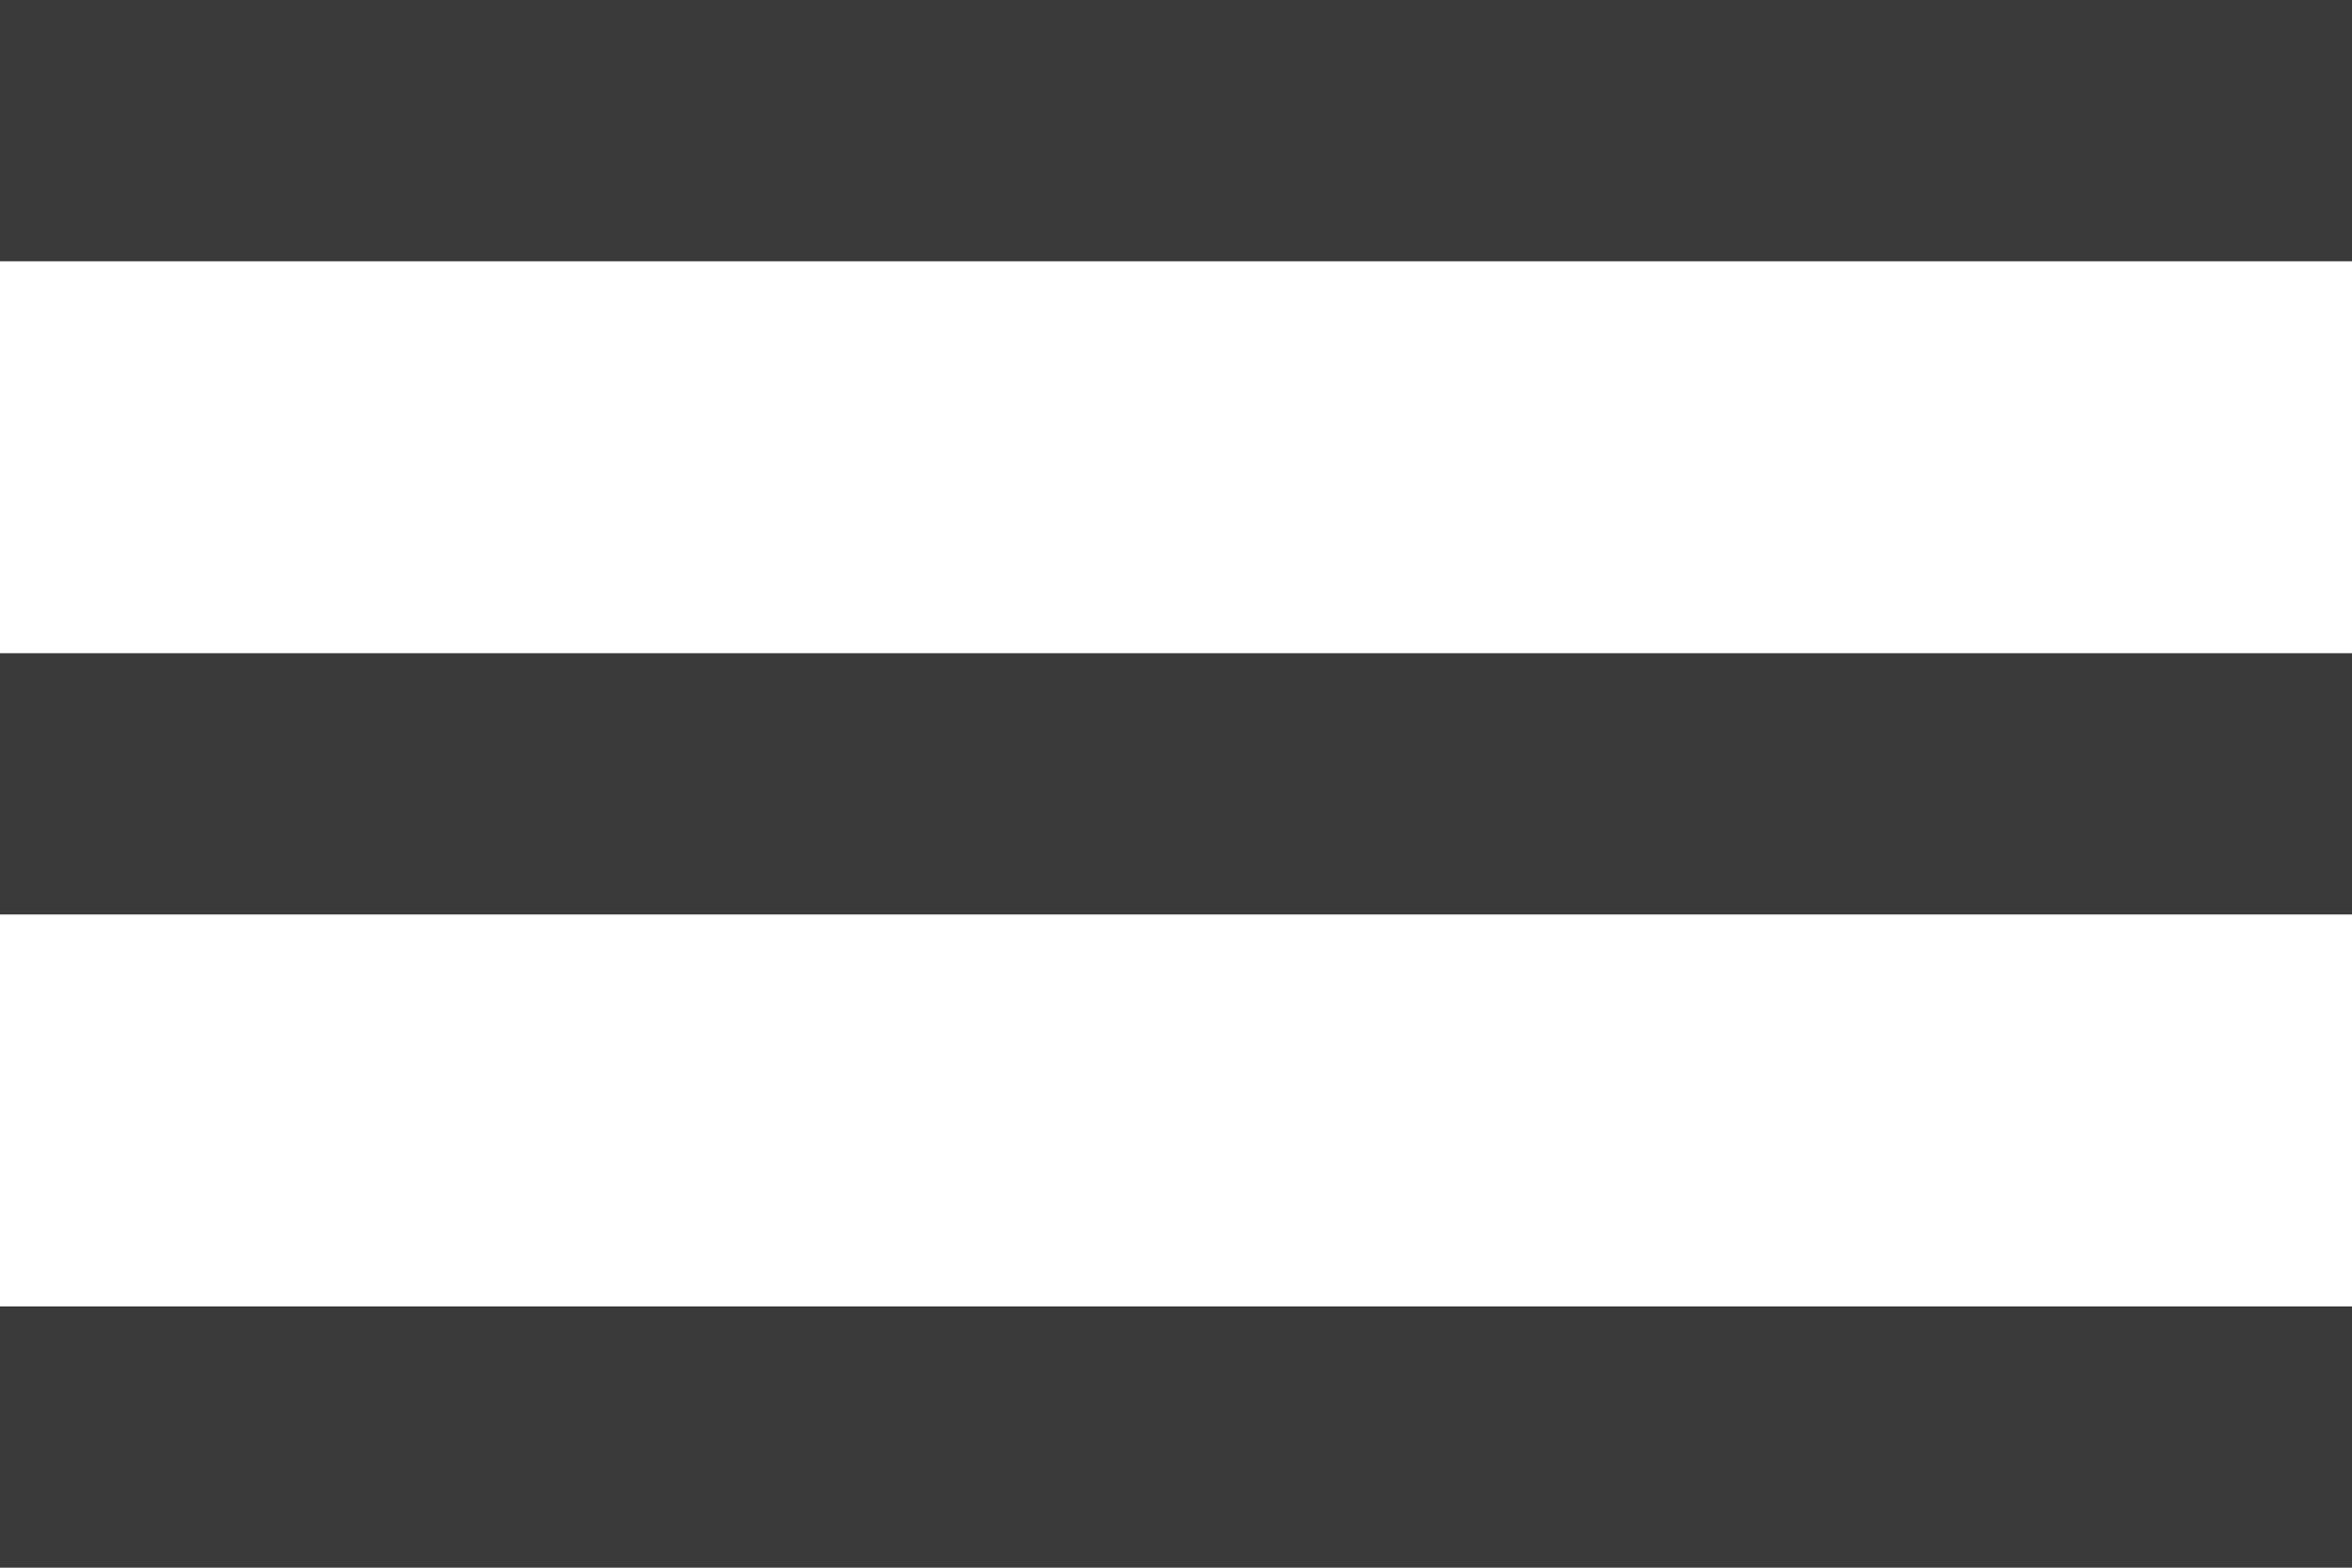
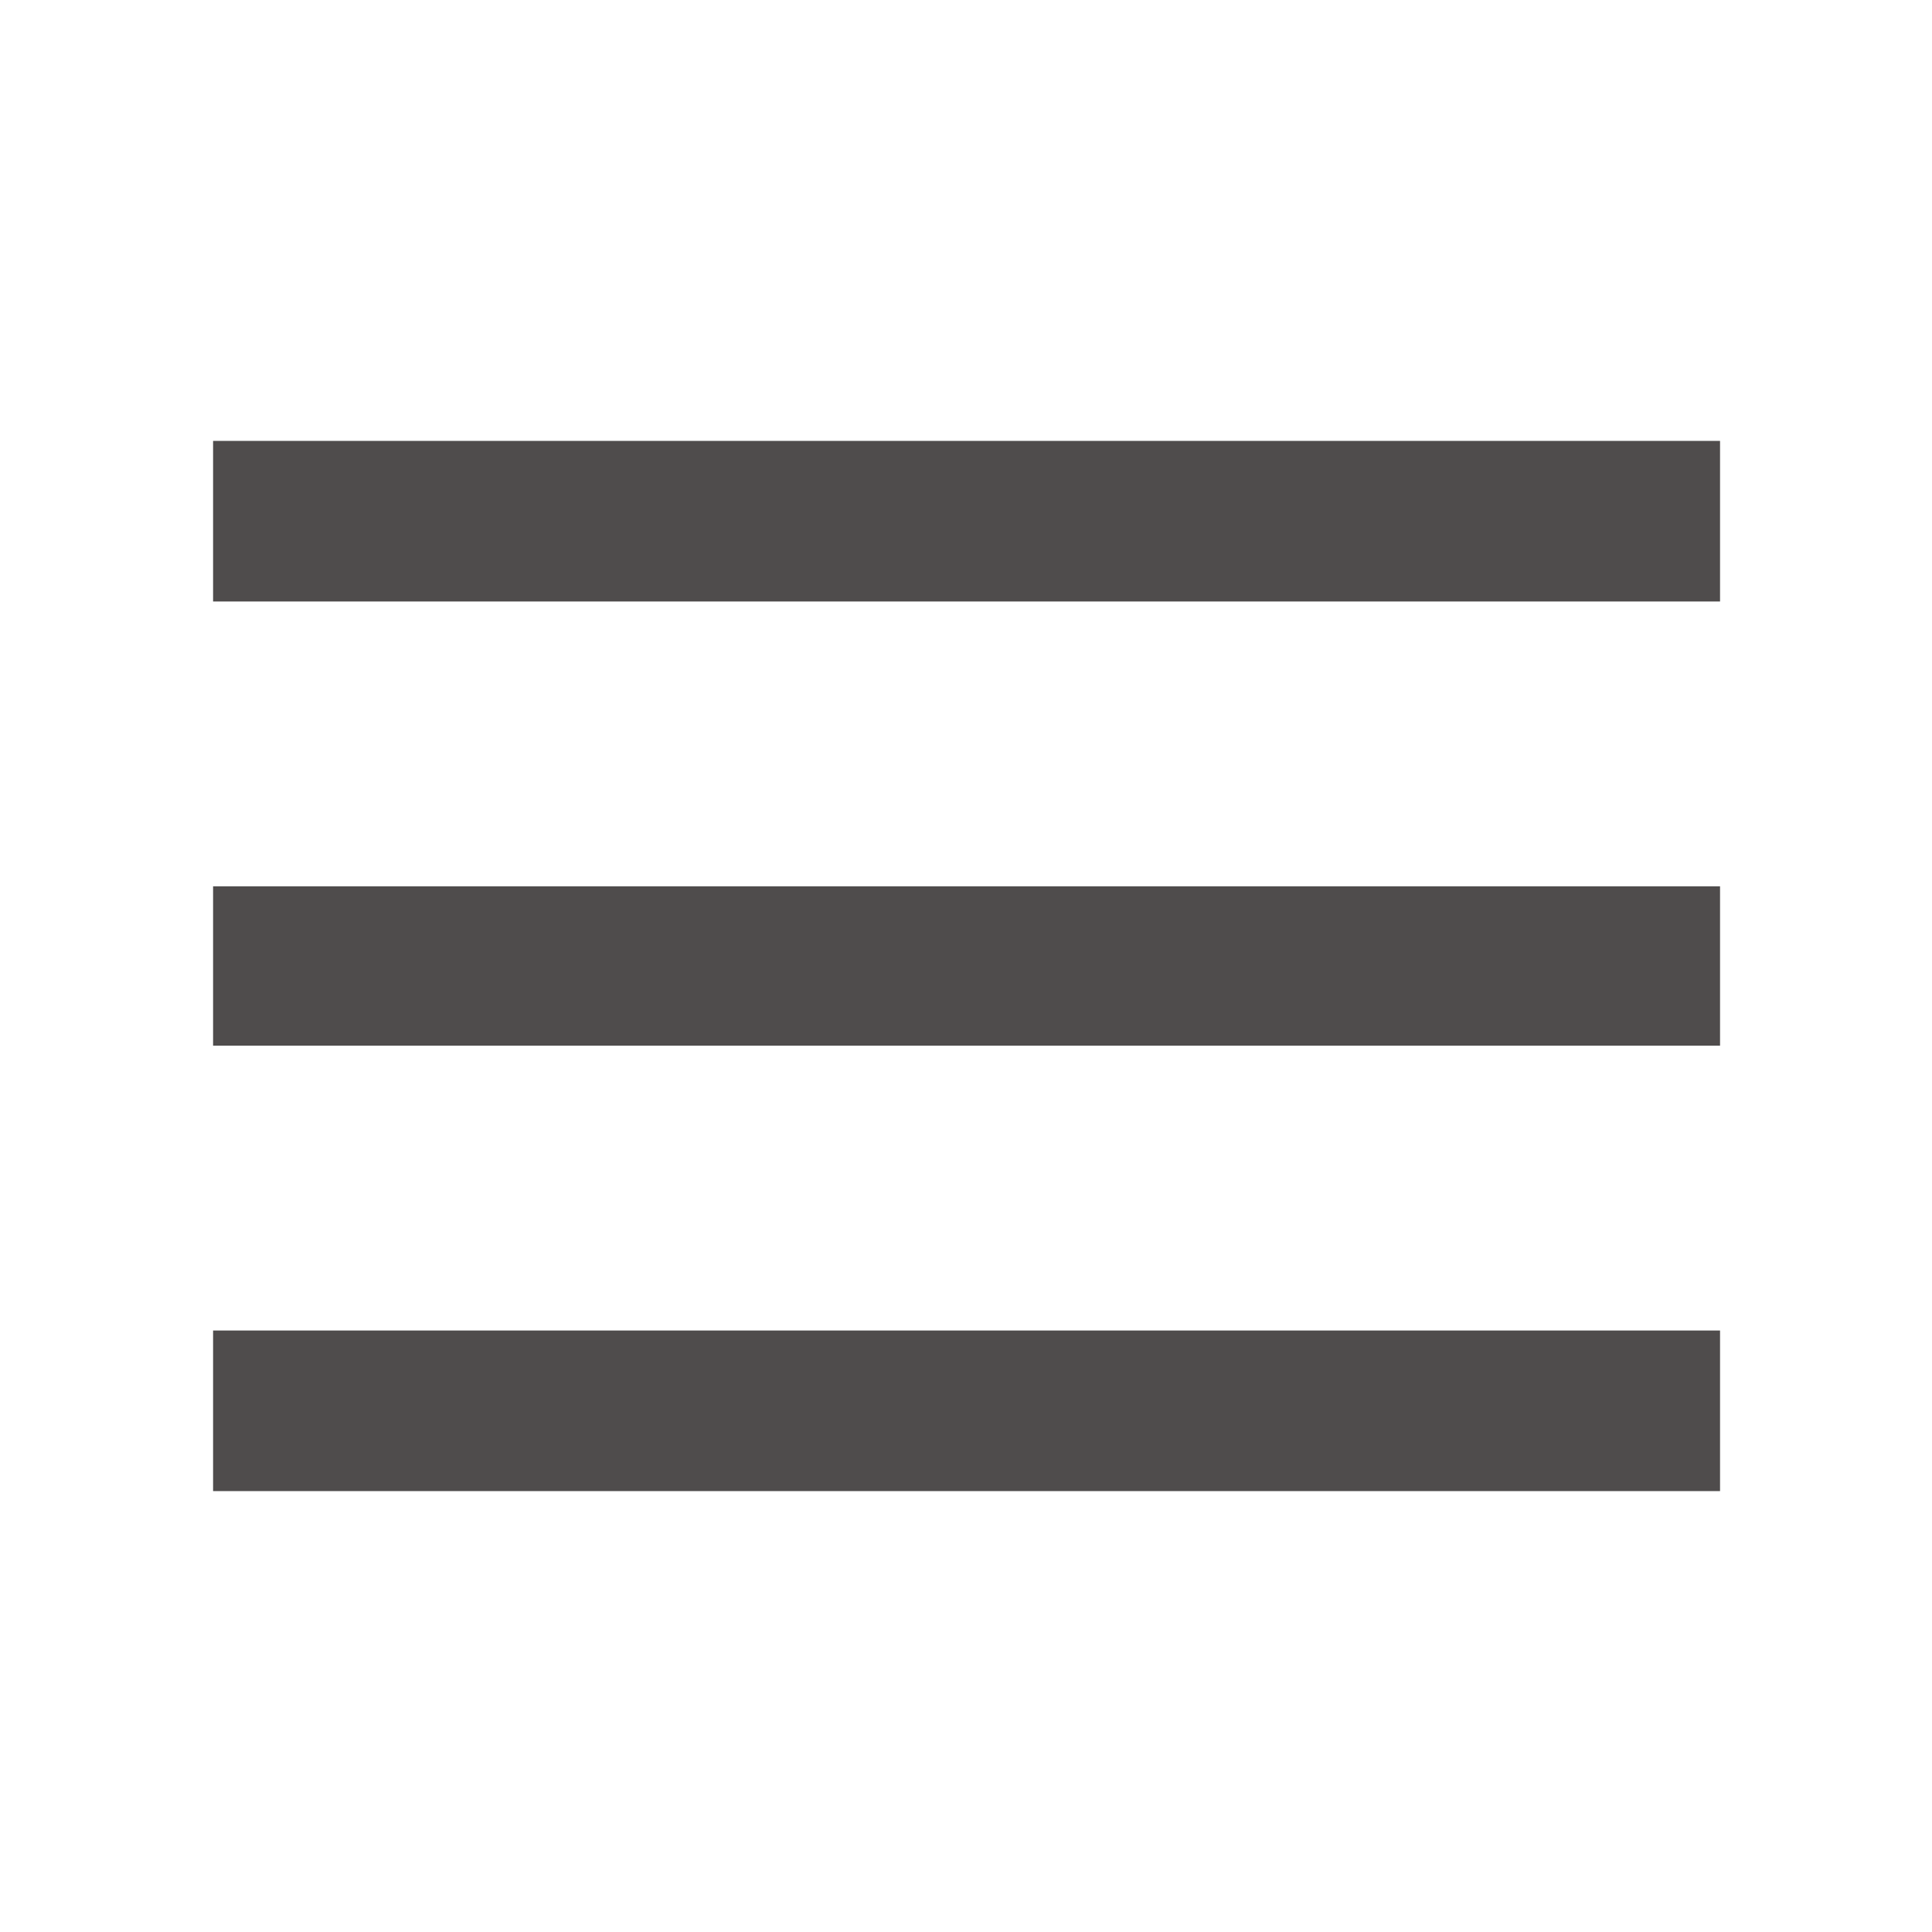
- <svg xmlns="http://www.w3.org/2000/svg" width="18" height="12" viewBox="0 0 18 12" fill="none">
-   <line y1="1" x2="18" y2="1" stroke="#3A3A3A" stroke-width="2" />
-   <line y1="6" x2="18" y2="6" stroke="#3A3A3A" stroke-width="2" />
-   <line y1="11" x2="18" y2="11" stroke="#3A3A3A" stroke-width="2" />
+ <svg xmlns="http://www.w3.org/2000/svg" width="24" height="24" viewBox="0 0 24 24" fill="none">
+   <path d="M2.647 18.523V16.528H21.367V18.523H2.647ZM2.647 12.99V11.01H21.367V12.99H2.647ZM2.647 7.472V5.477H21.367V7.472H2.647Z" fill="#4F4C4C" />
</svg>
